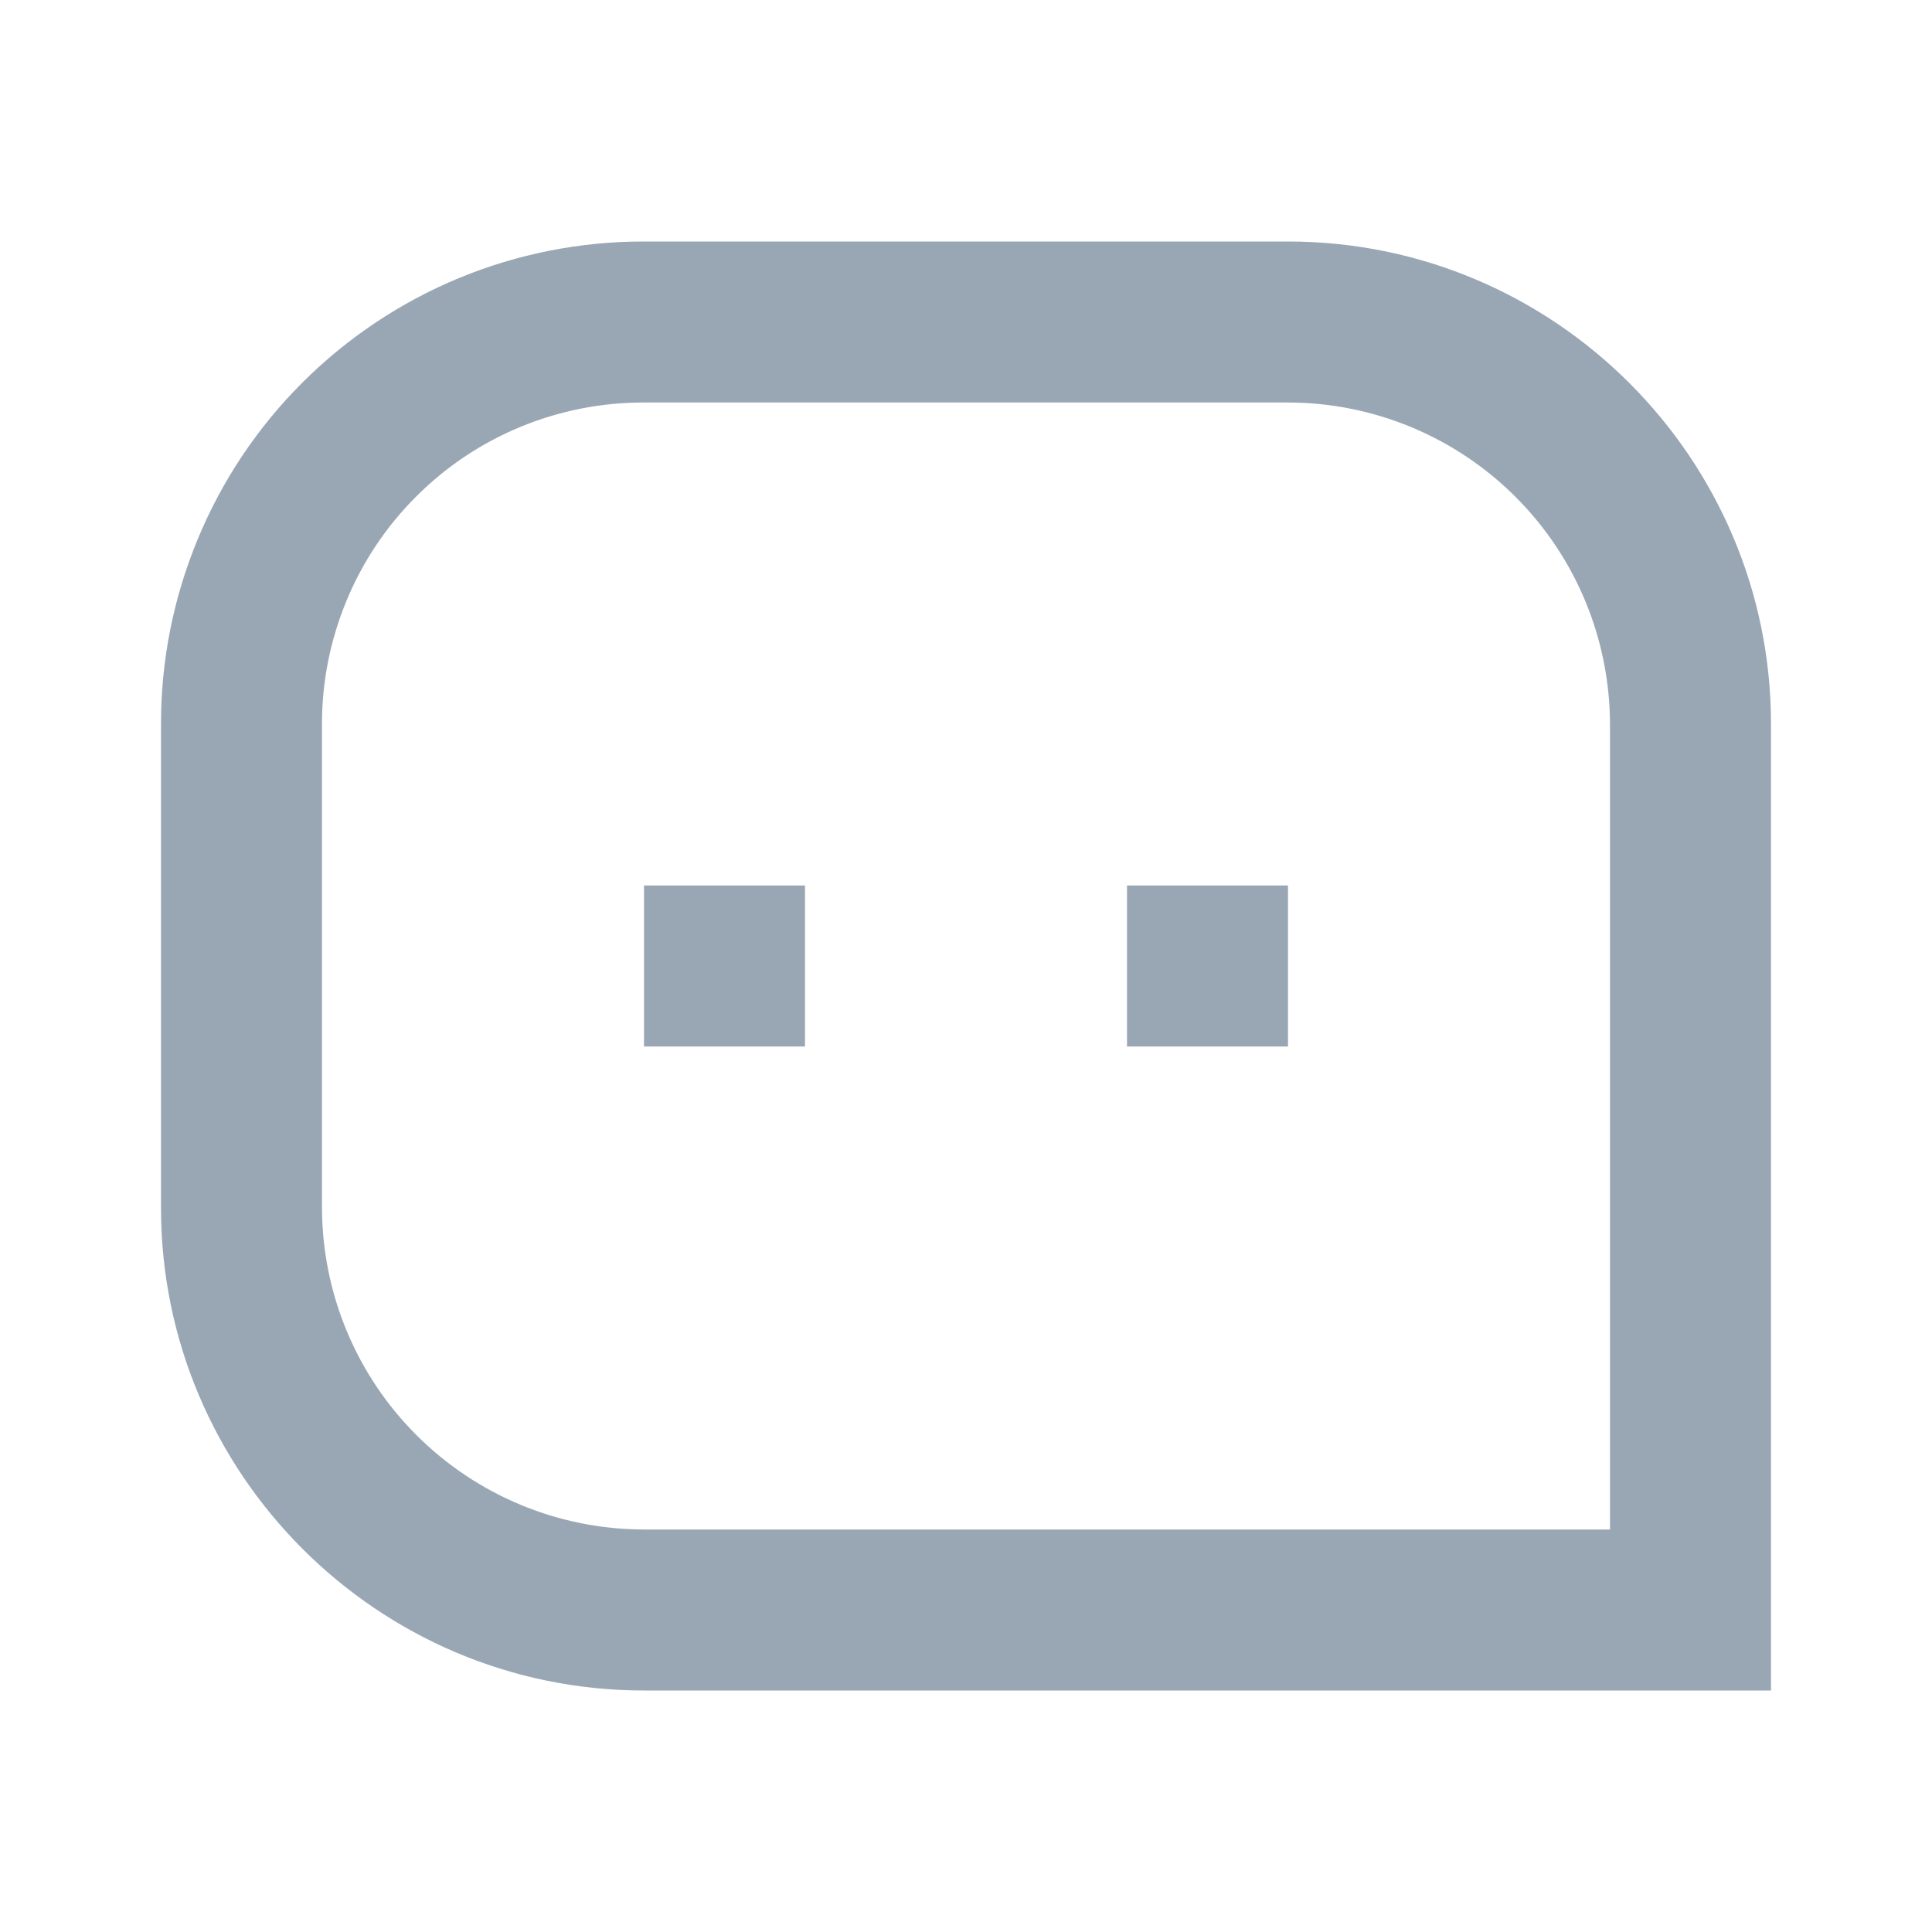
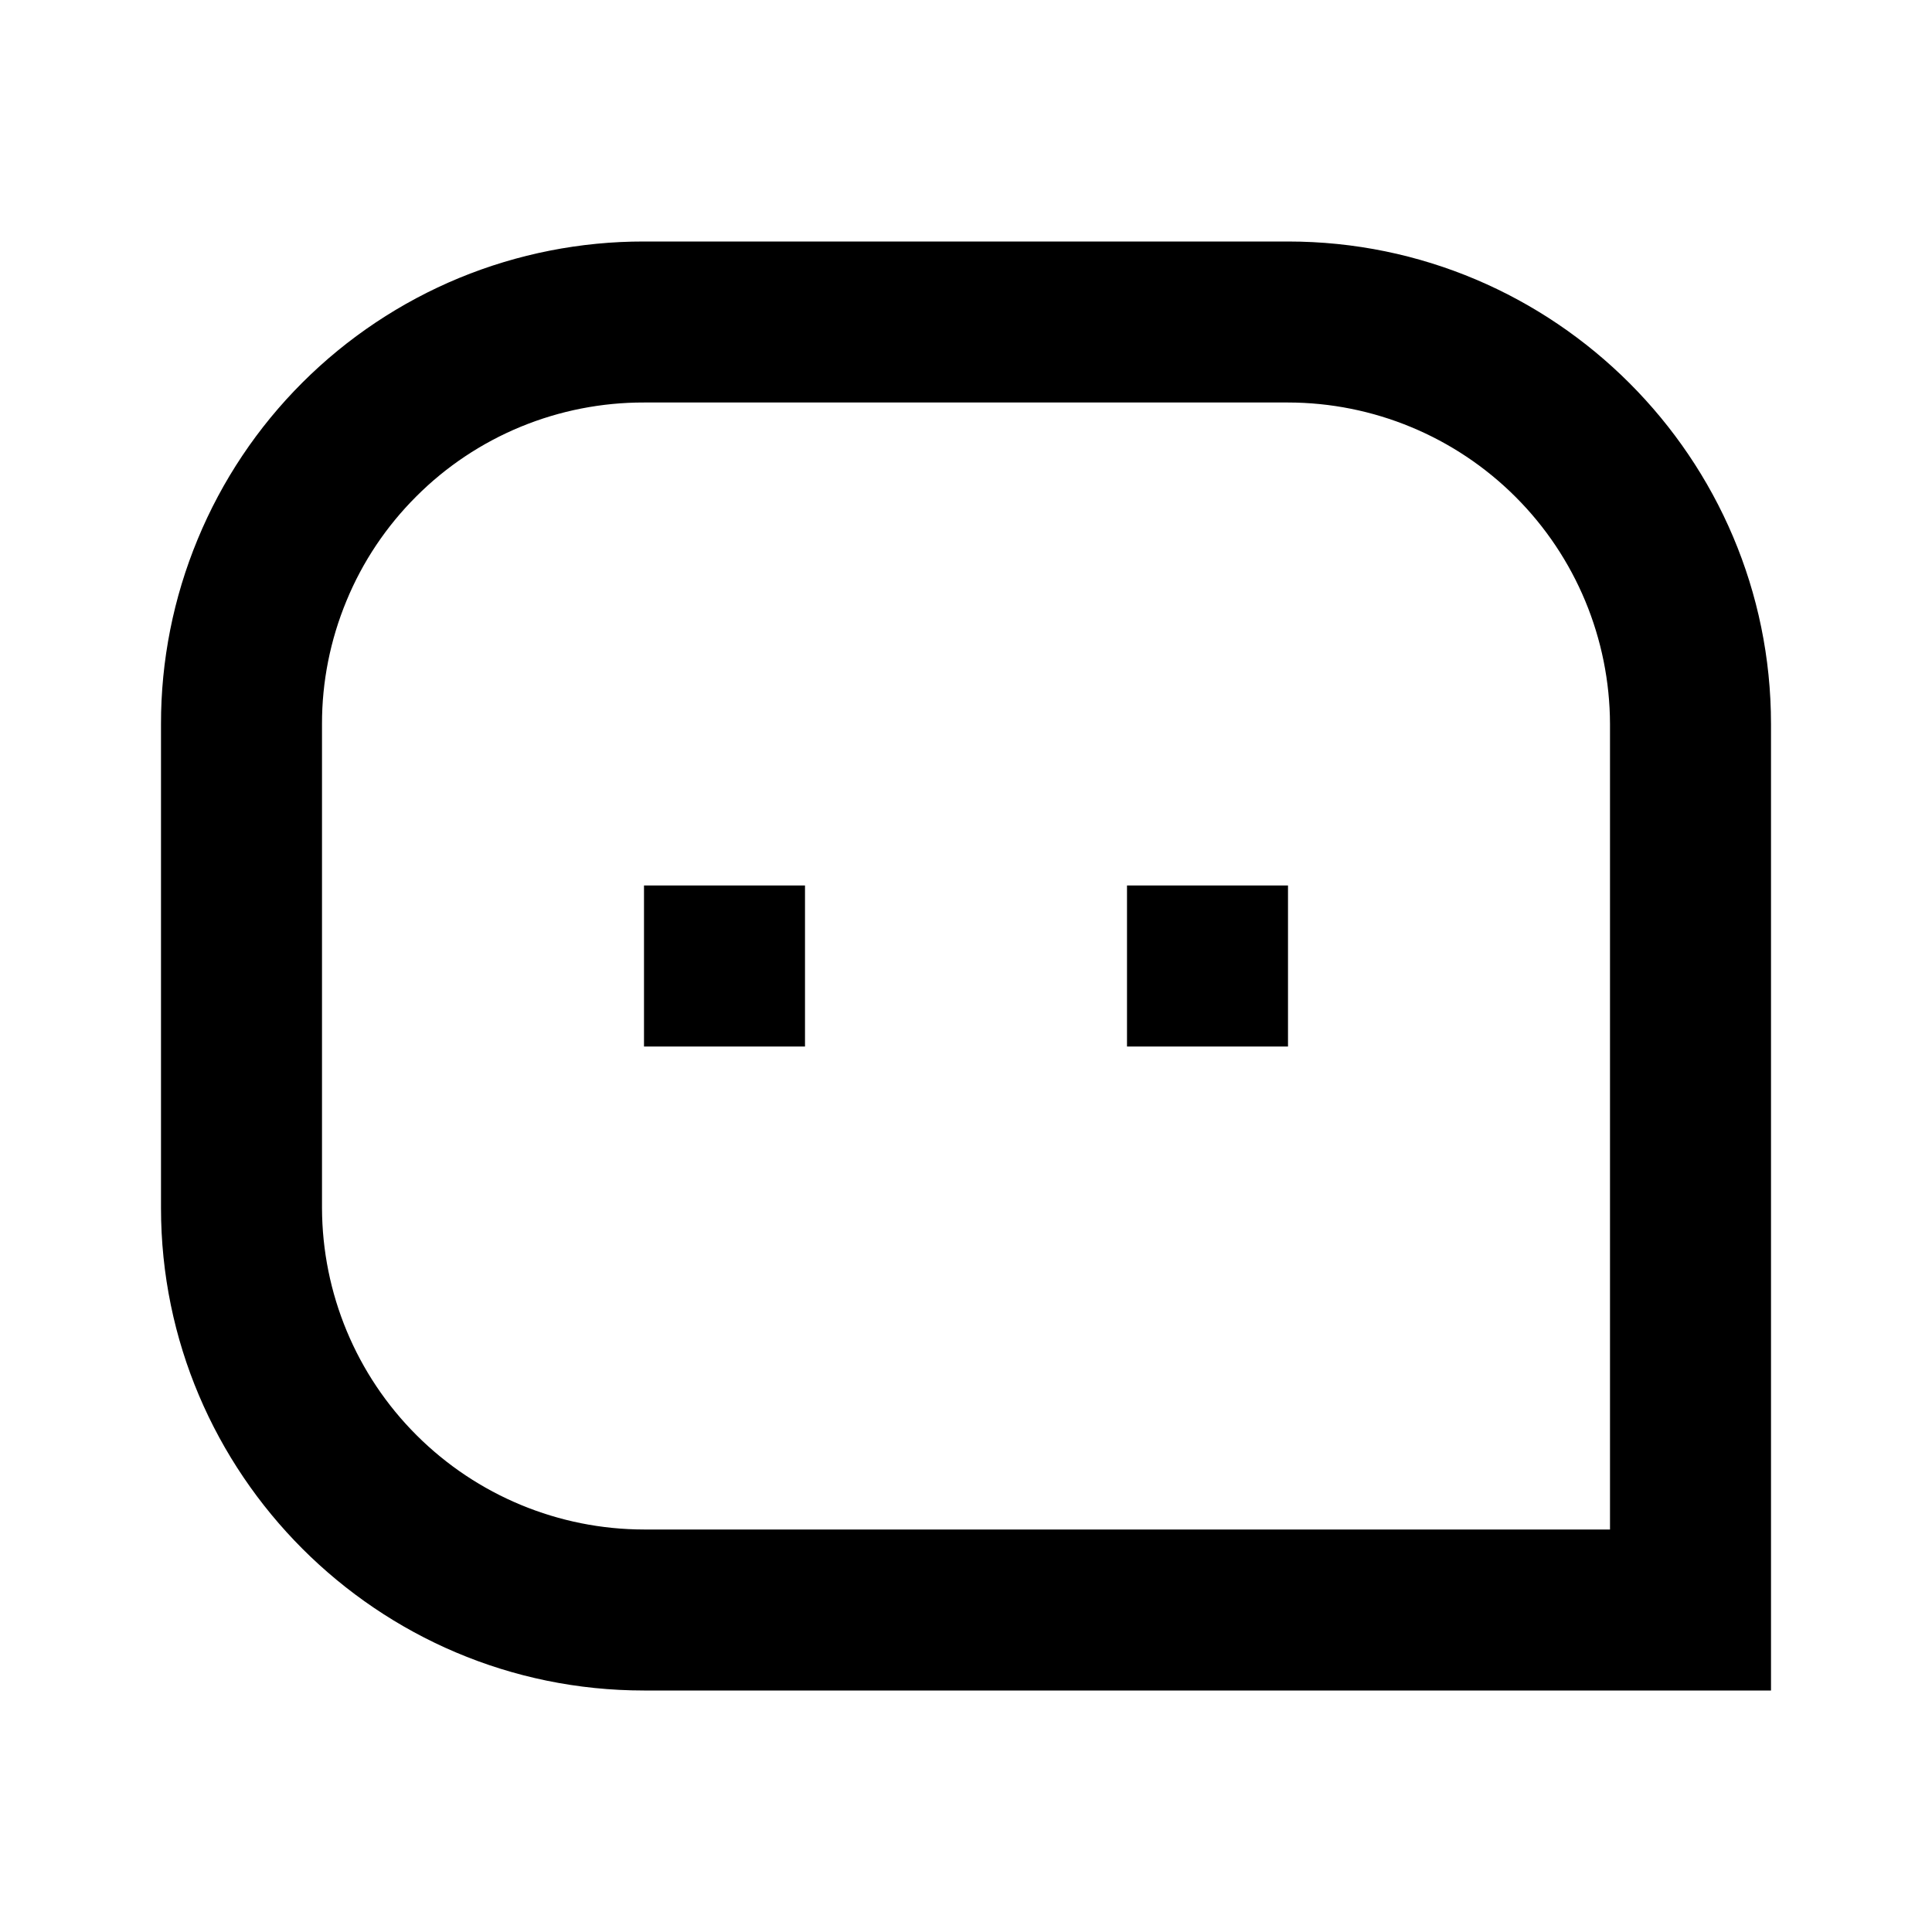
<svg xmlns="http://www.w3.org/2000/svg" width="24" height="24" viewBox="0 0 24 24" fill="none">
-   <path d="M2 8.994C1.999 8.206 2.154 7.426 2.456 6.698C2.757 5.97 3.199 5.309 3.757 4.752C4.314 4.196 4.976 3.754 5.704 3.453C6.432 3.153 7.212 2.999 8 3H16C19.313 3 22 5.695 22 8.994V21H8C4.687 21 2 18.305 2 15.006V8.994ZM20 19V8.994C19.997 7.935 19.575 6.919 18.825 6.171C18.075 5.422 17.059 5.001 16 5H8C7.475 4.999 6.955 5.101 6.469 5.301C5.984 5.501 5.542 5.795 5.171 6.167C4.799 6.538 4.504 6.978 4.304 7.464C4.103 7.949 3.999 8.469 4 8.994V15.006C4.003 16.066 4.425 17.081 5.175 17.829C5.925 18.578 6.941 18.999 8 19H20ZM14 11H16V13H14V11ZM8 11H10V13H8V11Z" fill="#99A7B5" />
+   <path d="M2 8.994C1.999 8.206 2.154 7.426 2.456 6.698C2.757 5.97 3.199 5.309 3.757 4.752C4.314 4.196 4.976 3.754 5.704 3.453C6.432 3.153 7.212 2.999 8 3H16C19.313 3 22 5.695 22 8.994V21H8C4.687 21 2 18.305 2 15.006V8.994ZM20 19V8.994C19.997 7.935 19.575 6.919 18.825 6.171C18.075 5.422 17.059 5.001 16 5H8C7.475 4.999 6.955 5.101 6.469 5.301C5.984 5.501 5.542 5.795 5.171 6.167C4.799 6.538 4.504 6.978 4.304 7.464C4.103 7.949 3.999 8.469 4 8.994V15.006C4.003 16.066 4.425 17.081 5.175 17.829C5.925 18.578 6.941 18.999 8 19H20ZM14 11H16V13H14V11ZM8 11H10V13H8V11Z" fill="currentColor" />
</svg>
